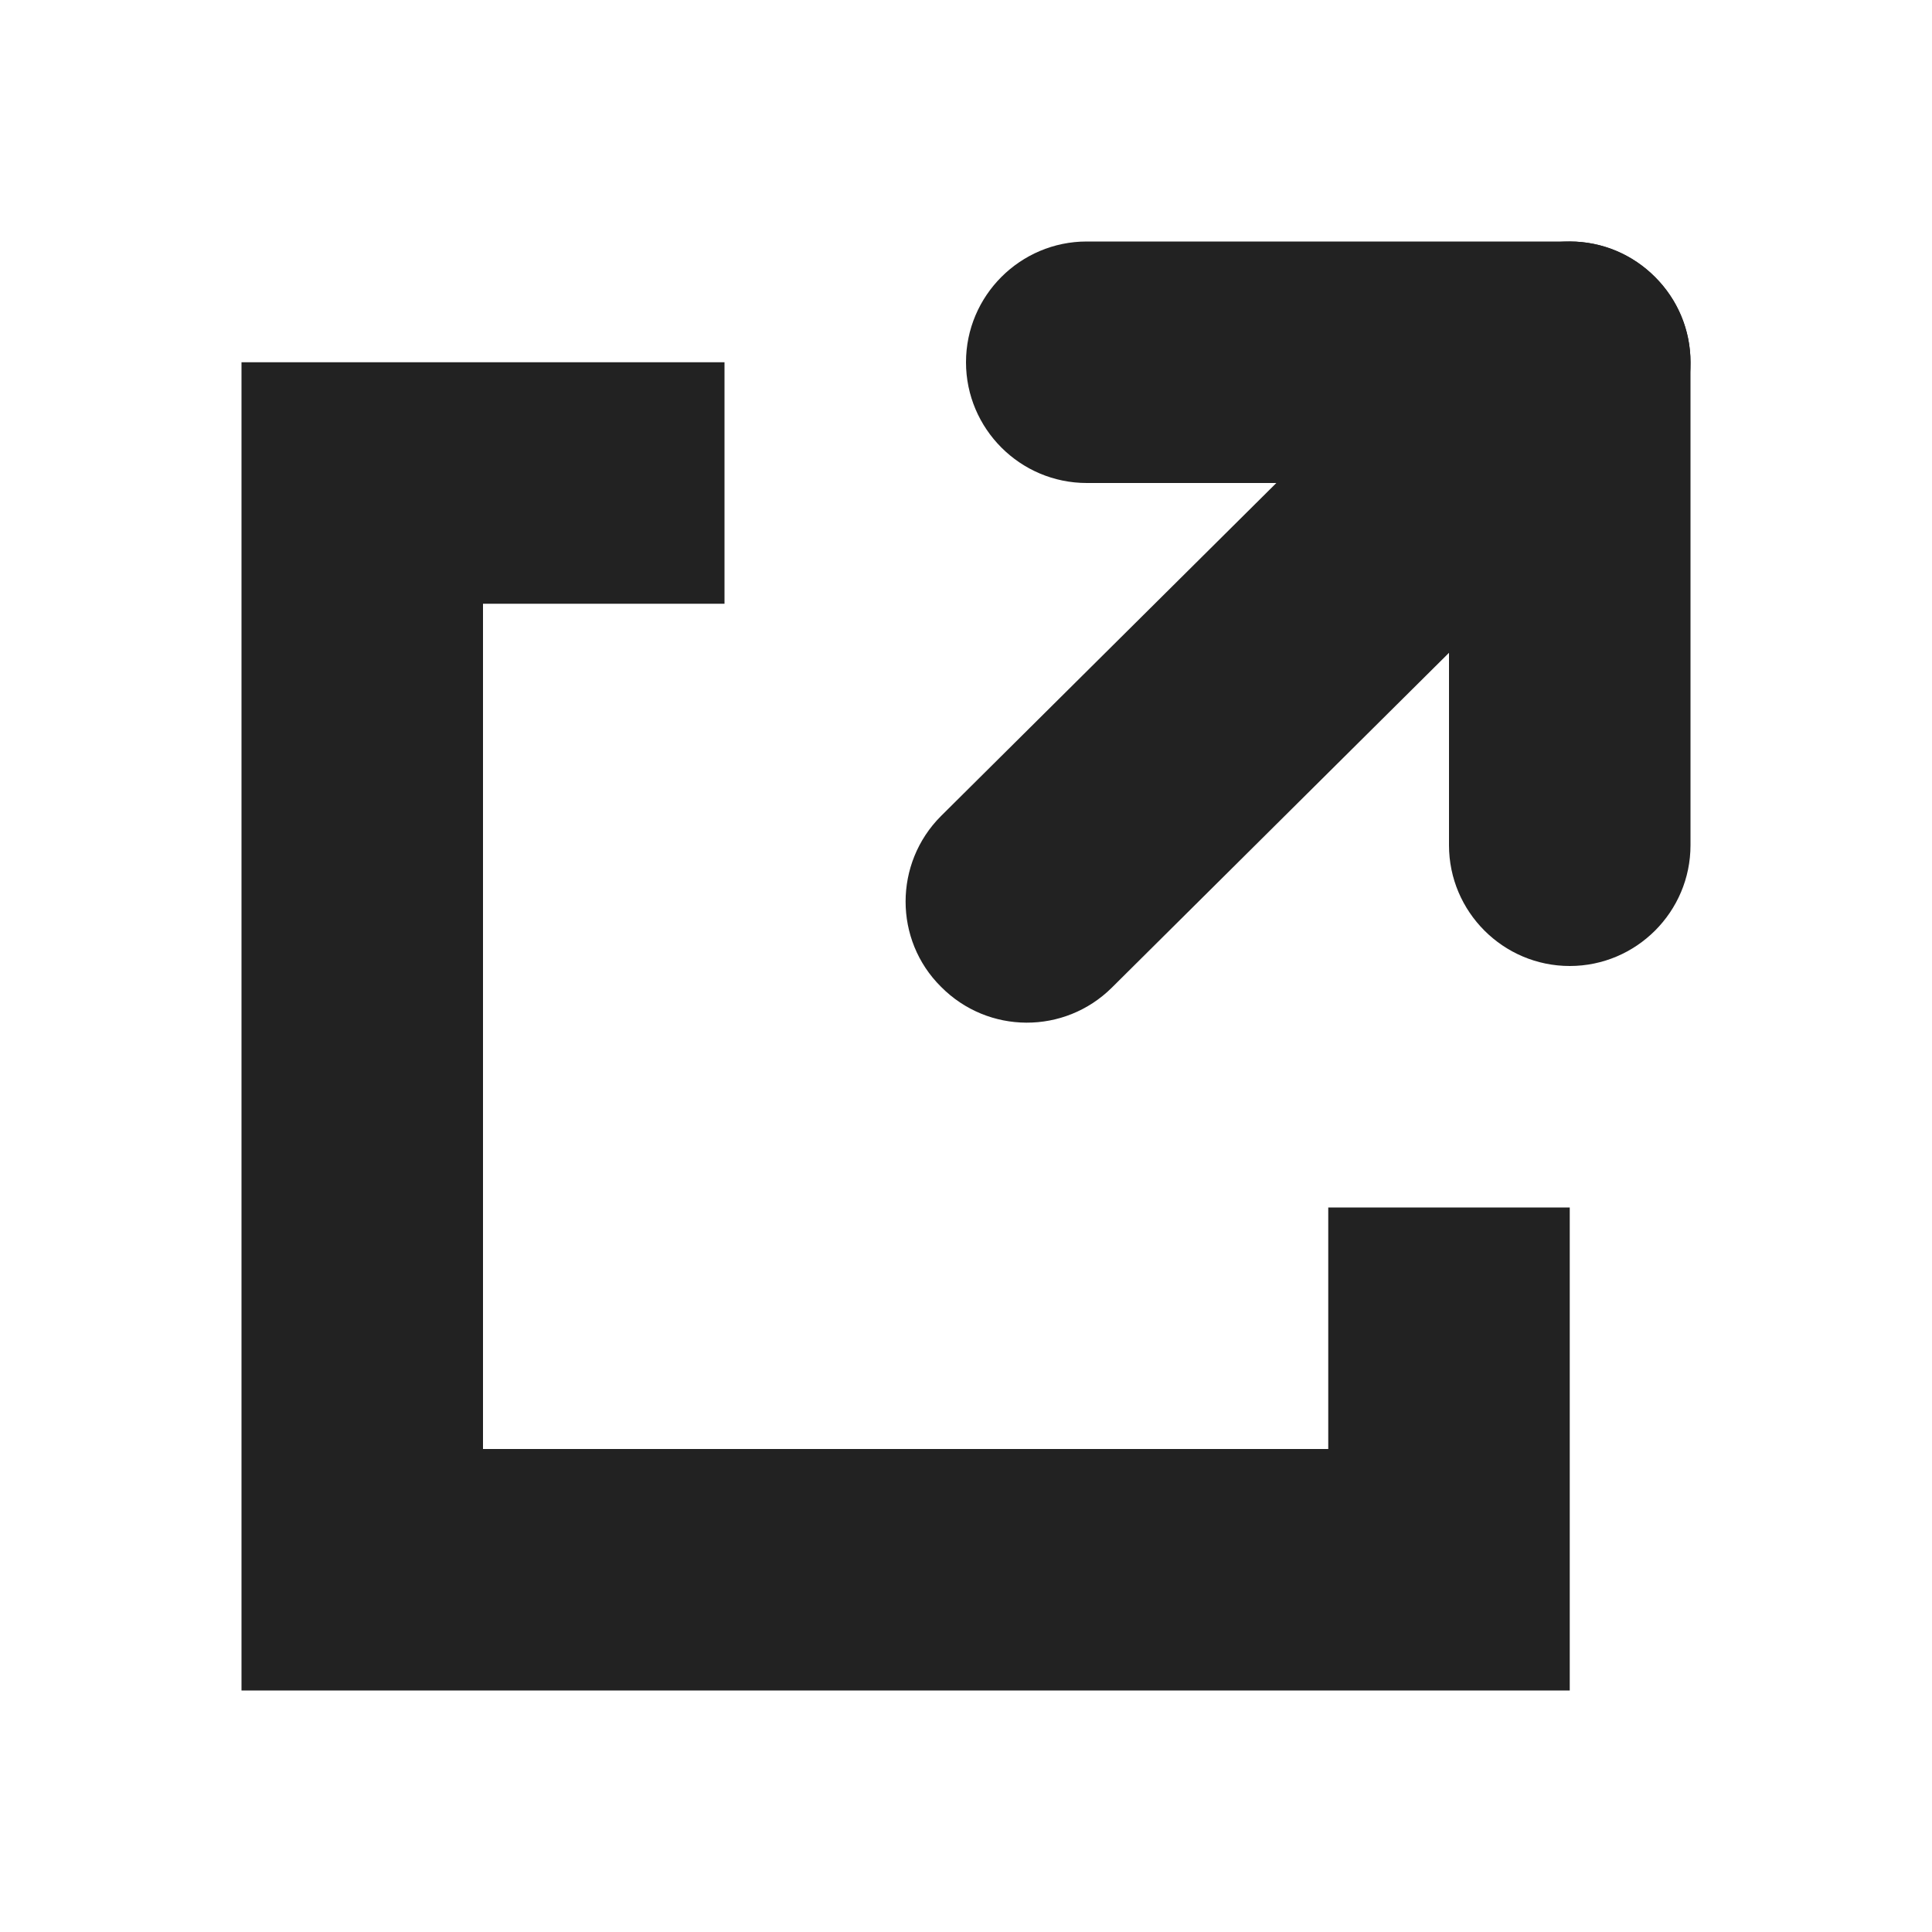
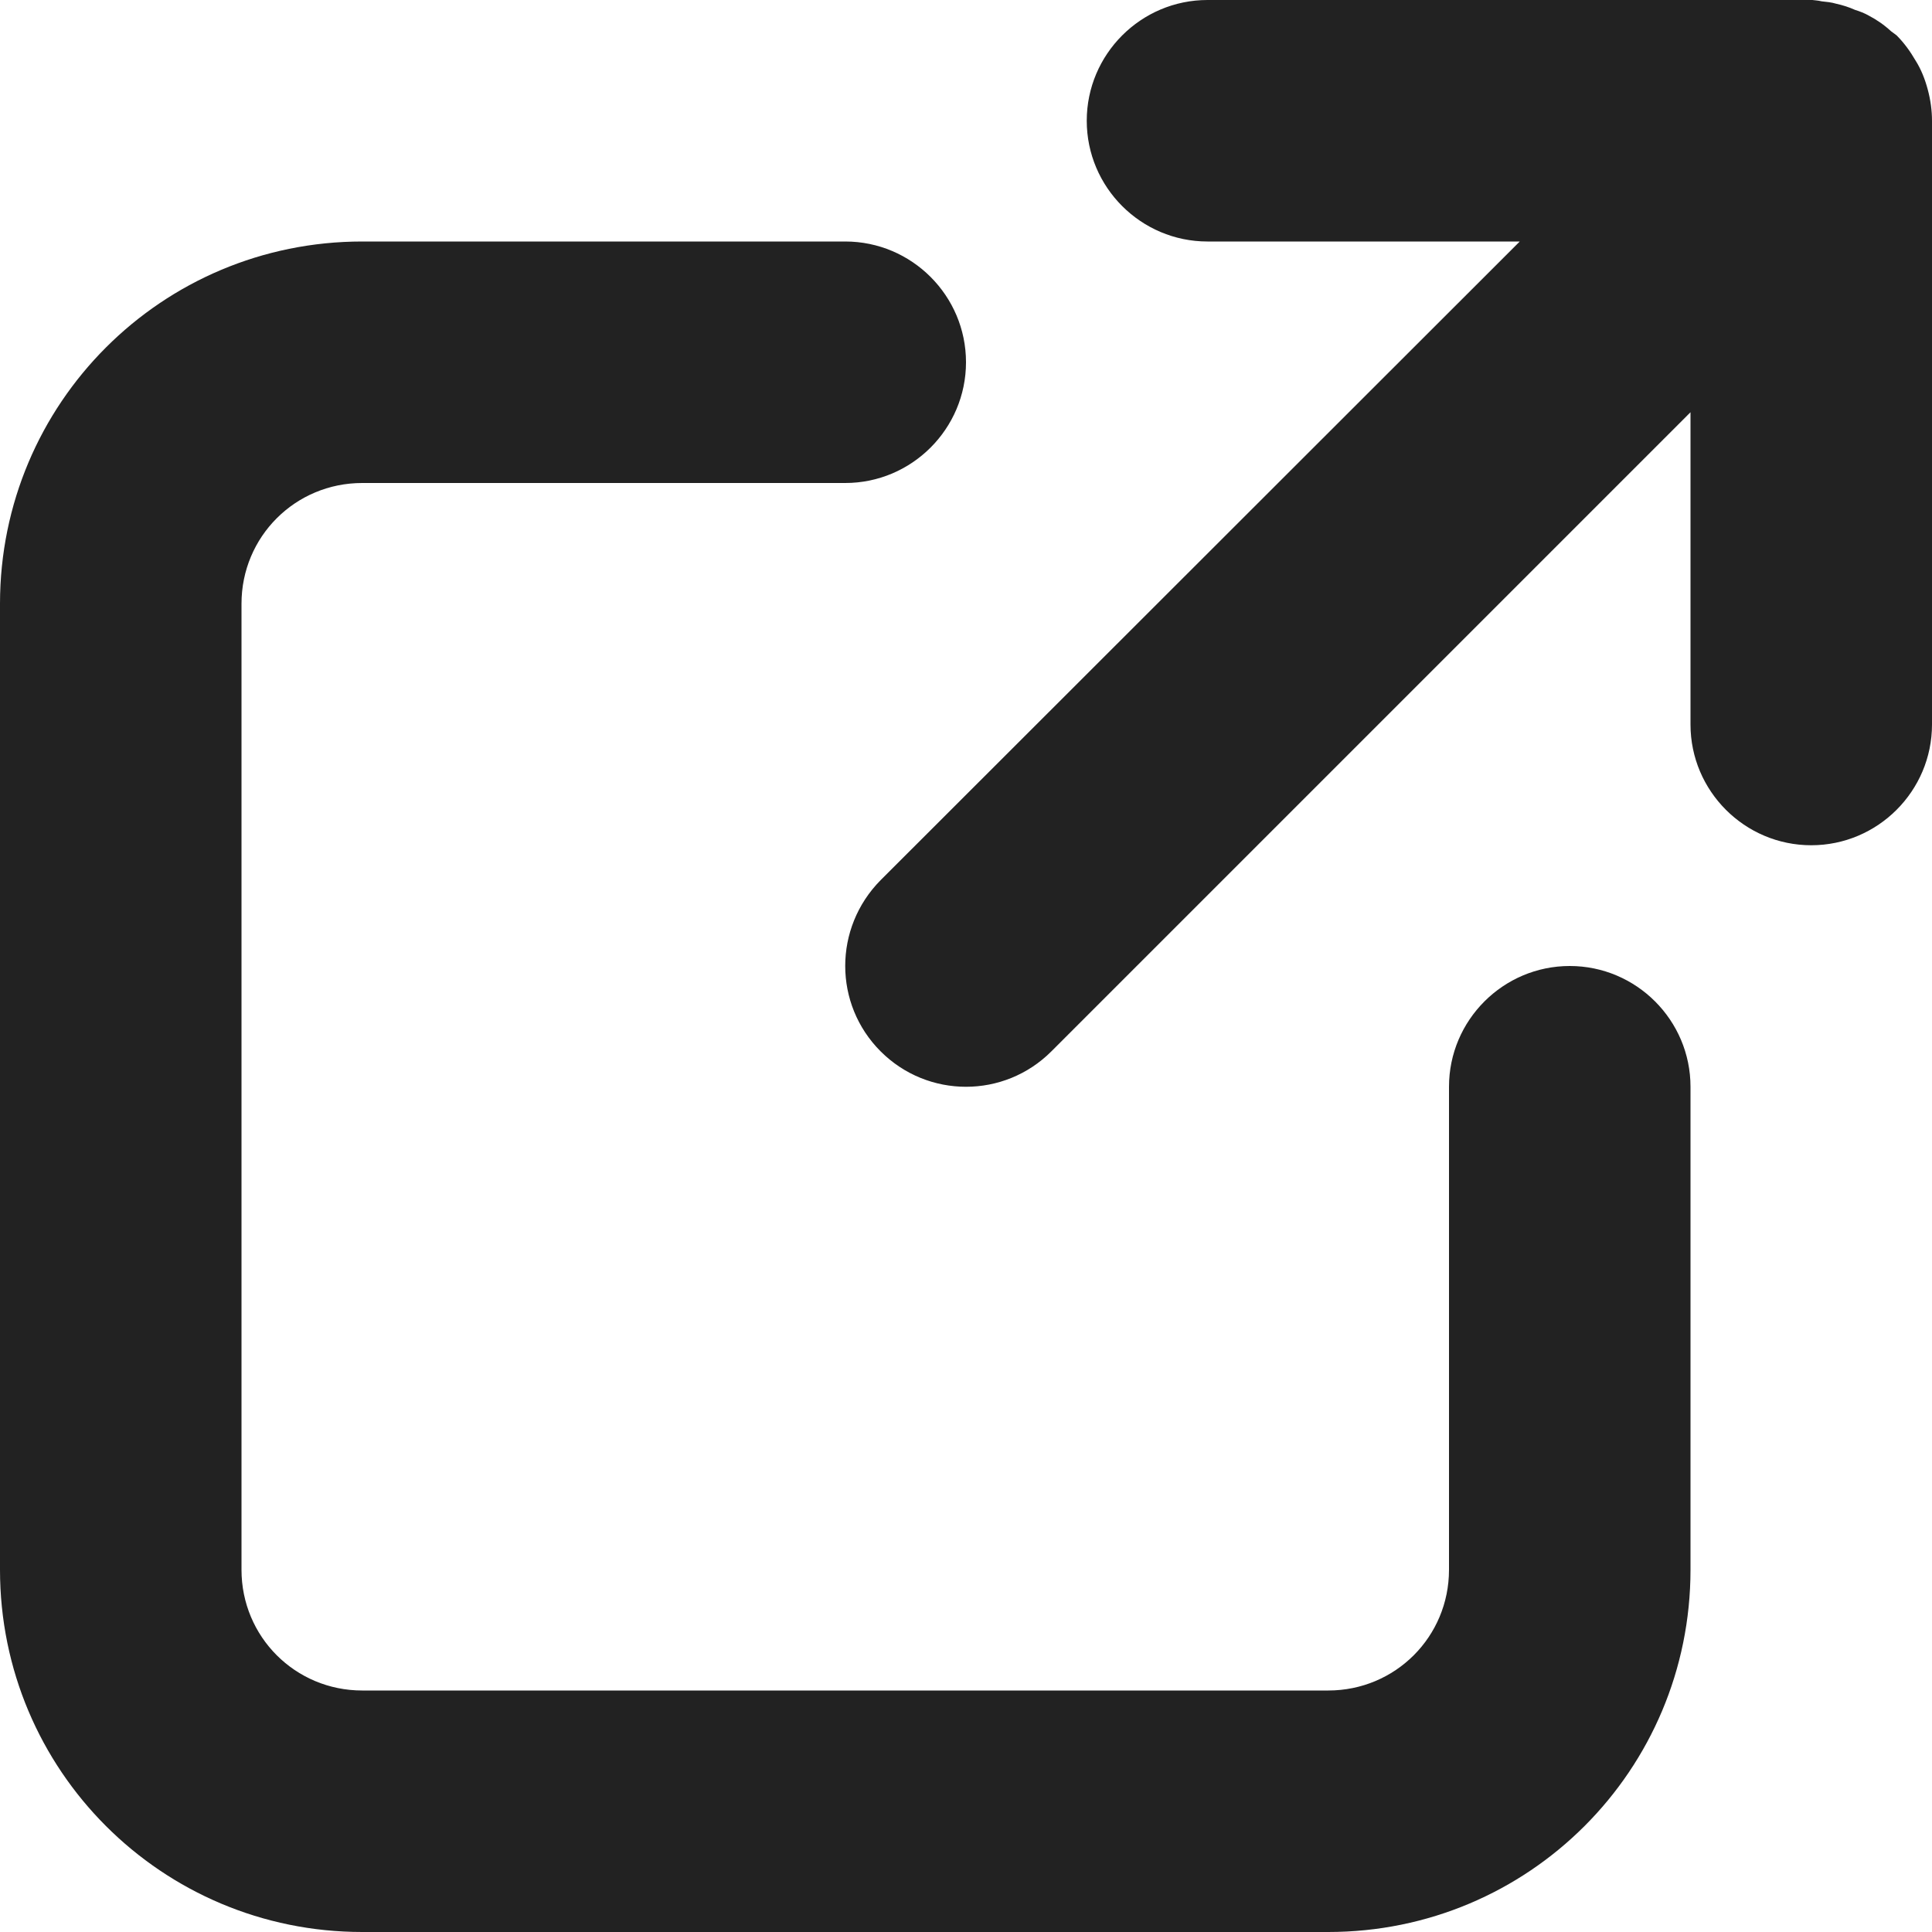
<svg xmlns="http://www.w3.org/2000/svg" height="16px" viewBox="0 0 16 16" width="16px">
-   <g fill="#222222">
-     <path d="m 2 3 v 11 h 11 v -4 h -2 v 2 h -7 v -7 h 2 v -2 z m 0 0" />
-     <path d="m 9 2 c -0.551 0 -1 0.449 -1 1 s 0.449 1 1 1 h 3 v 3 c 0 0.551 0.449 1 1 1 s 1 -0.449 1 -1 v -4 c 0 -0.551 -0.449 -1 -1 -1 z m 0 0" />
-     <path d="m 12.293 2.289 l -4.5 4.469 c -0.391 0.391 -0.391 1.027 0 1.414 c 0.391 0.395 1.023 0.395 1.414 0.008 l 4.5 -4.469 c 0.391 -0.391 0.391 -1.027 0 -1.414 c -0.387 -0.395 -1.02 -0.395 -1.414 -0.008 z m 0 0" />
-   </g>
+   <path d="m 3 2 c -1.66 0 -3 1.34 -3 3 v 8 c 0 1.66 1.34 3 3 3 h 8 c 1.66 0 3 -1.34 3 -3 v -4 c 0 -0.551 -0.449 -1 -1 -1 s -1 0.449 -1 1 v 4 c 0 0.555 -0.445 1 -1 1 h -8 c -0.555 0 -1 -0.445 -1 -1 v -8 c 0 -0.555 0.445 -1 1 -1 h 4 c 0.551 0 1 -0.449 1 -1 s -0.449 -1 -1 -1 z m 7 -2 c -0.551 0 -1 0.449 -1 1 s 0.449 1 1 1 h 2.586 l -5.293 5.289 c -0.391 0.395 -0.391 1.027 0 1.418 s 1.023 0.391 1.414 0 l 5.293 -5.293 v 2.586 c 0 0.551 0.449 1 1 1 s 1 -0.449 1 -1 v -5 c 0 -0.086 -0.012 -0.172 -0.035 -0.258 c -0.023 -0.086 -0.055 -0.168 -0.102 -0.242 c -0.043 -0.074 -0.094 -0.145 -0.156 -0.207 c -0.016 -0.012 -0.031 -0.023 -0.047 -0.035 c -0.055 -0.051 -0.117 -0.094 -0.184 -0.129 c -0.035 -0.02 -0.074 -0.035 -0.113 -0.047 c -0.051 -0.023 -0.102 -0.039 -0.156 -0.051 c -0.039 -0.012 -0.082 -0.016 -0.121 -0.02 c -0.031 -0.008 -0.059 -0.008 -0.086 -0.012 z m 0 0" fill="#222222" />
</svg>
